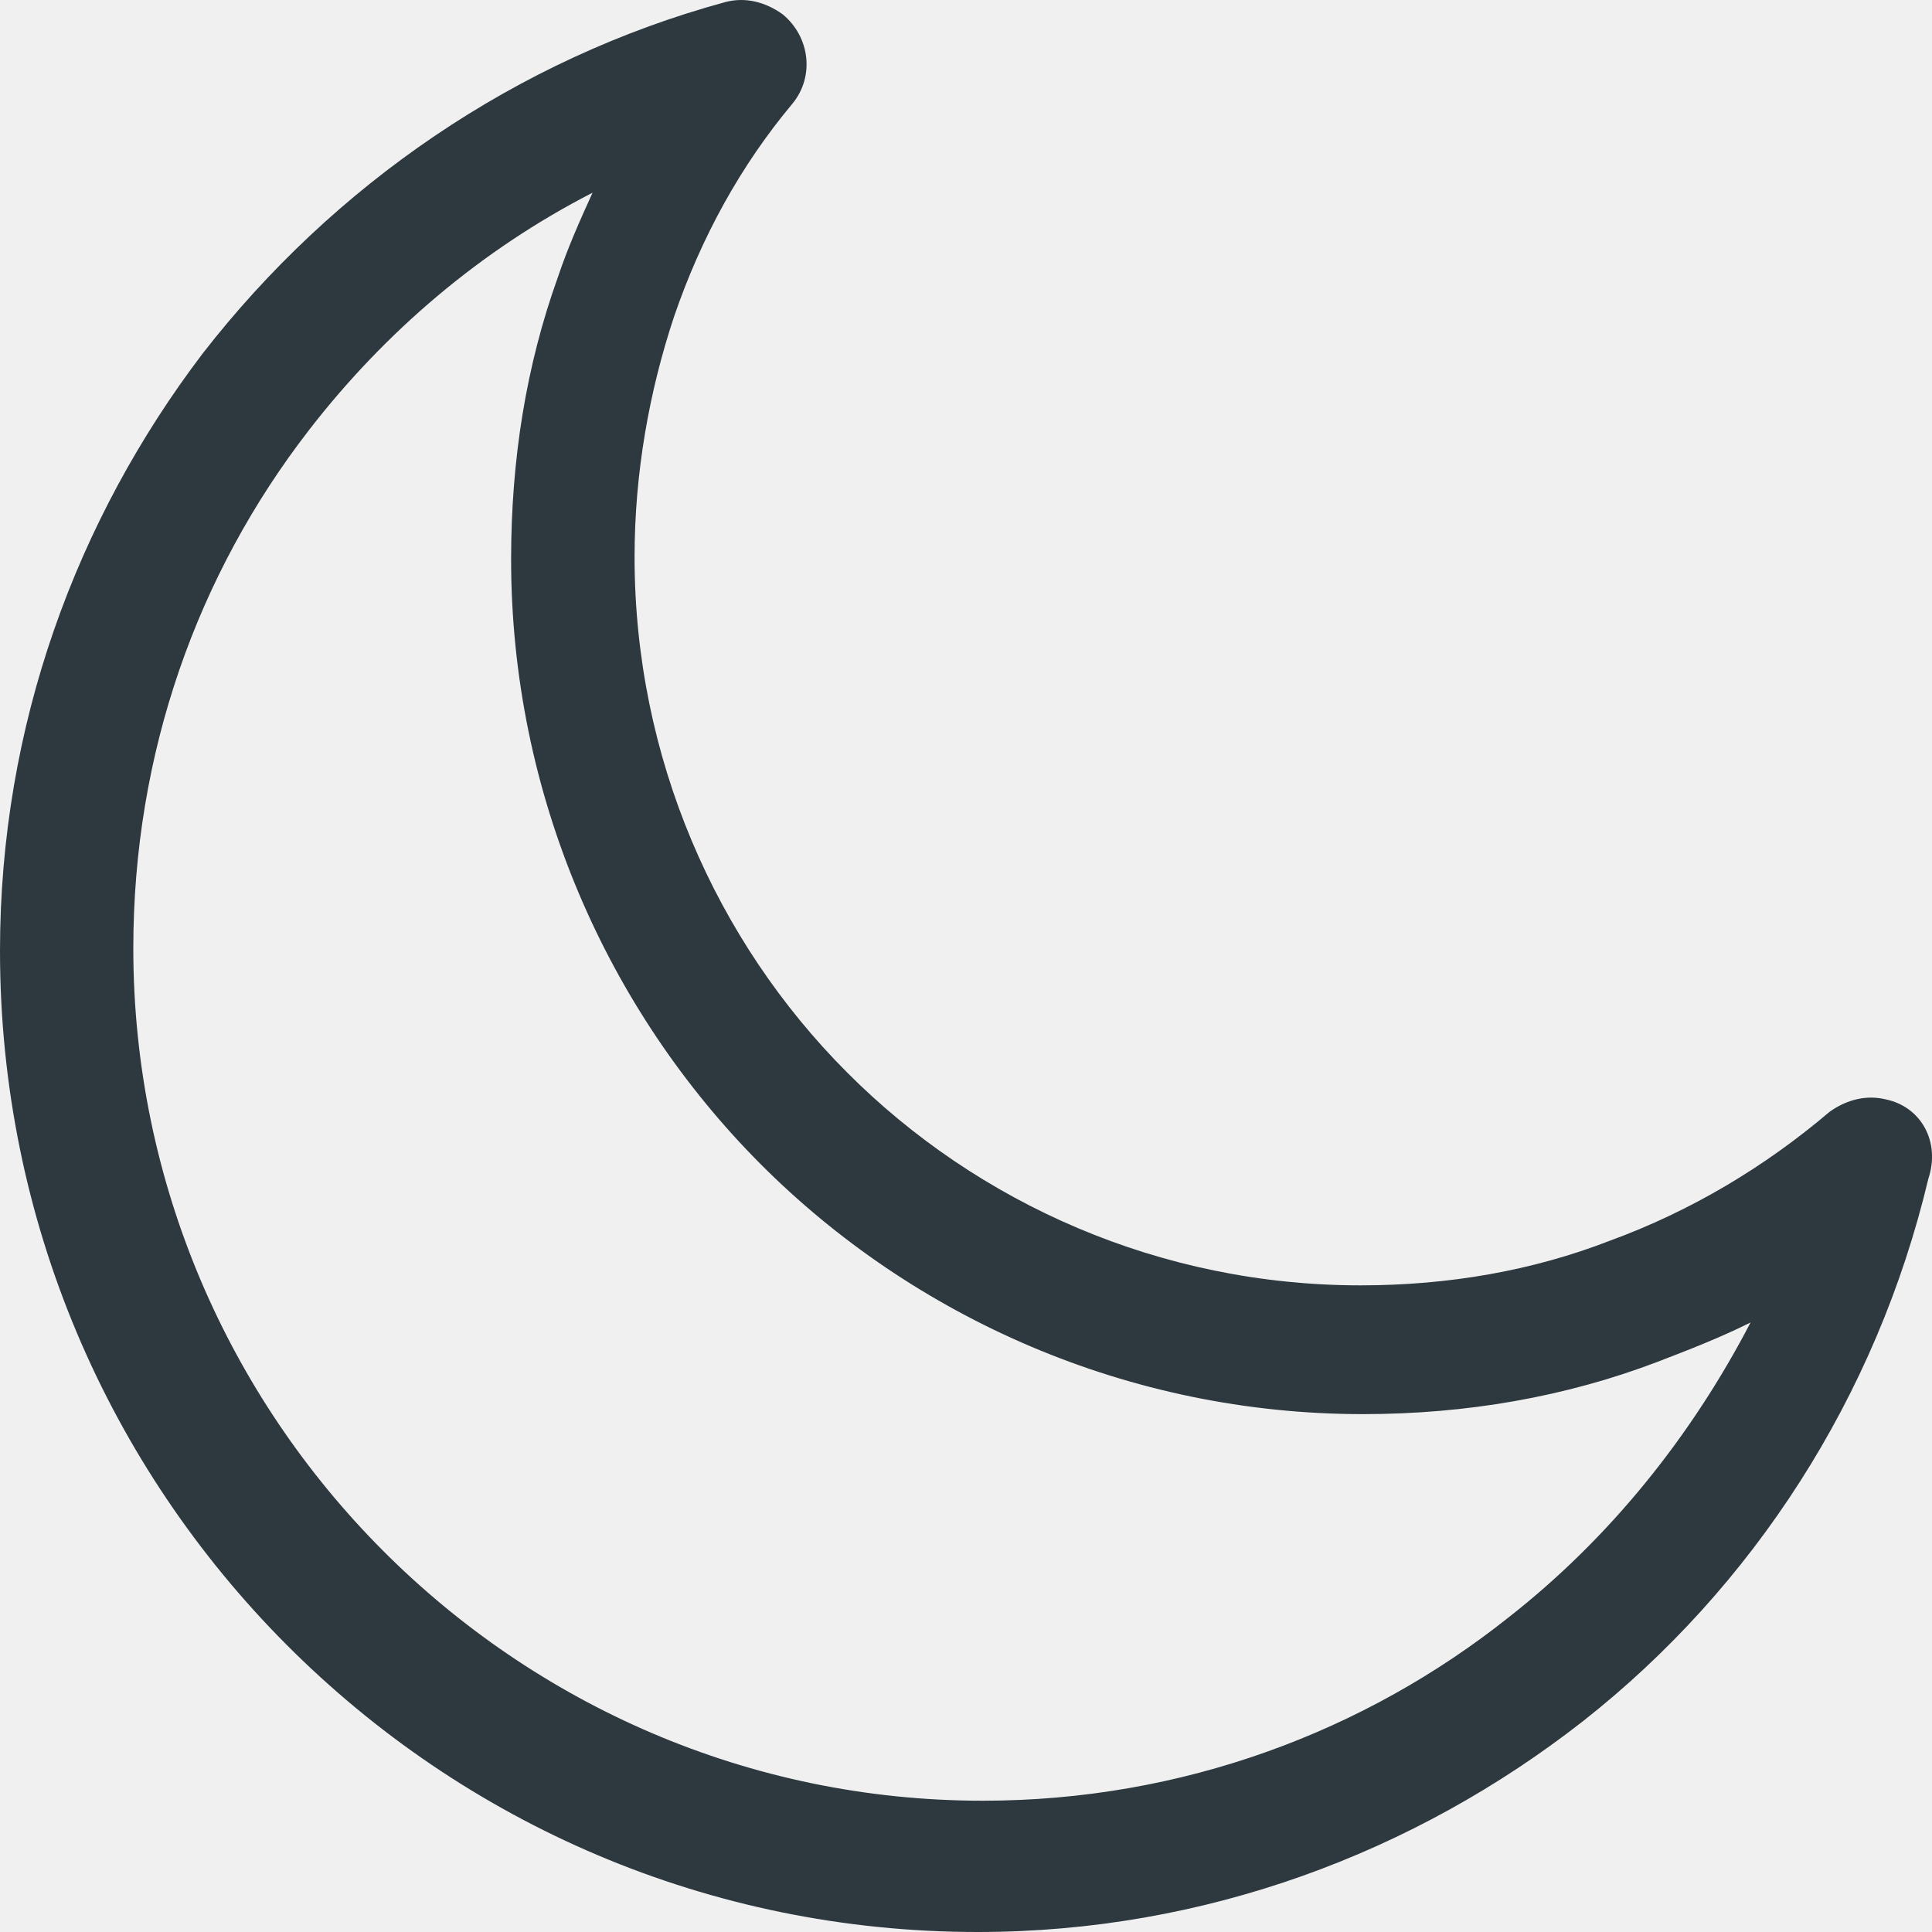
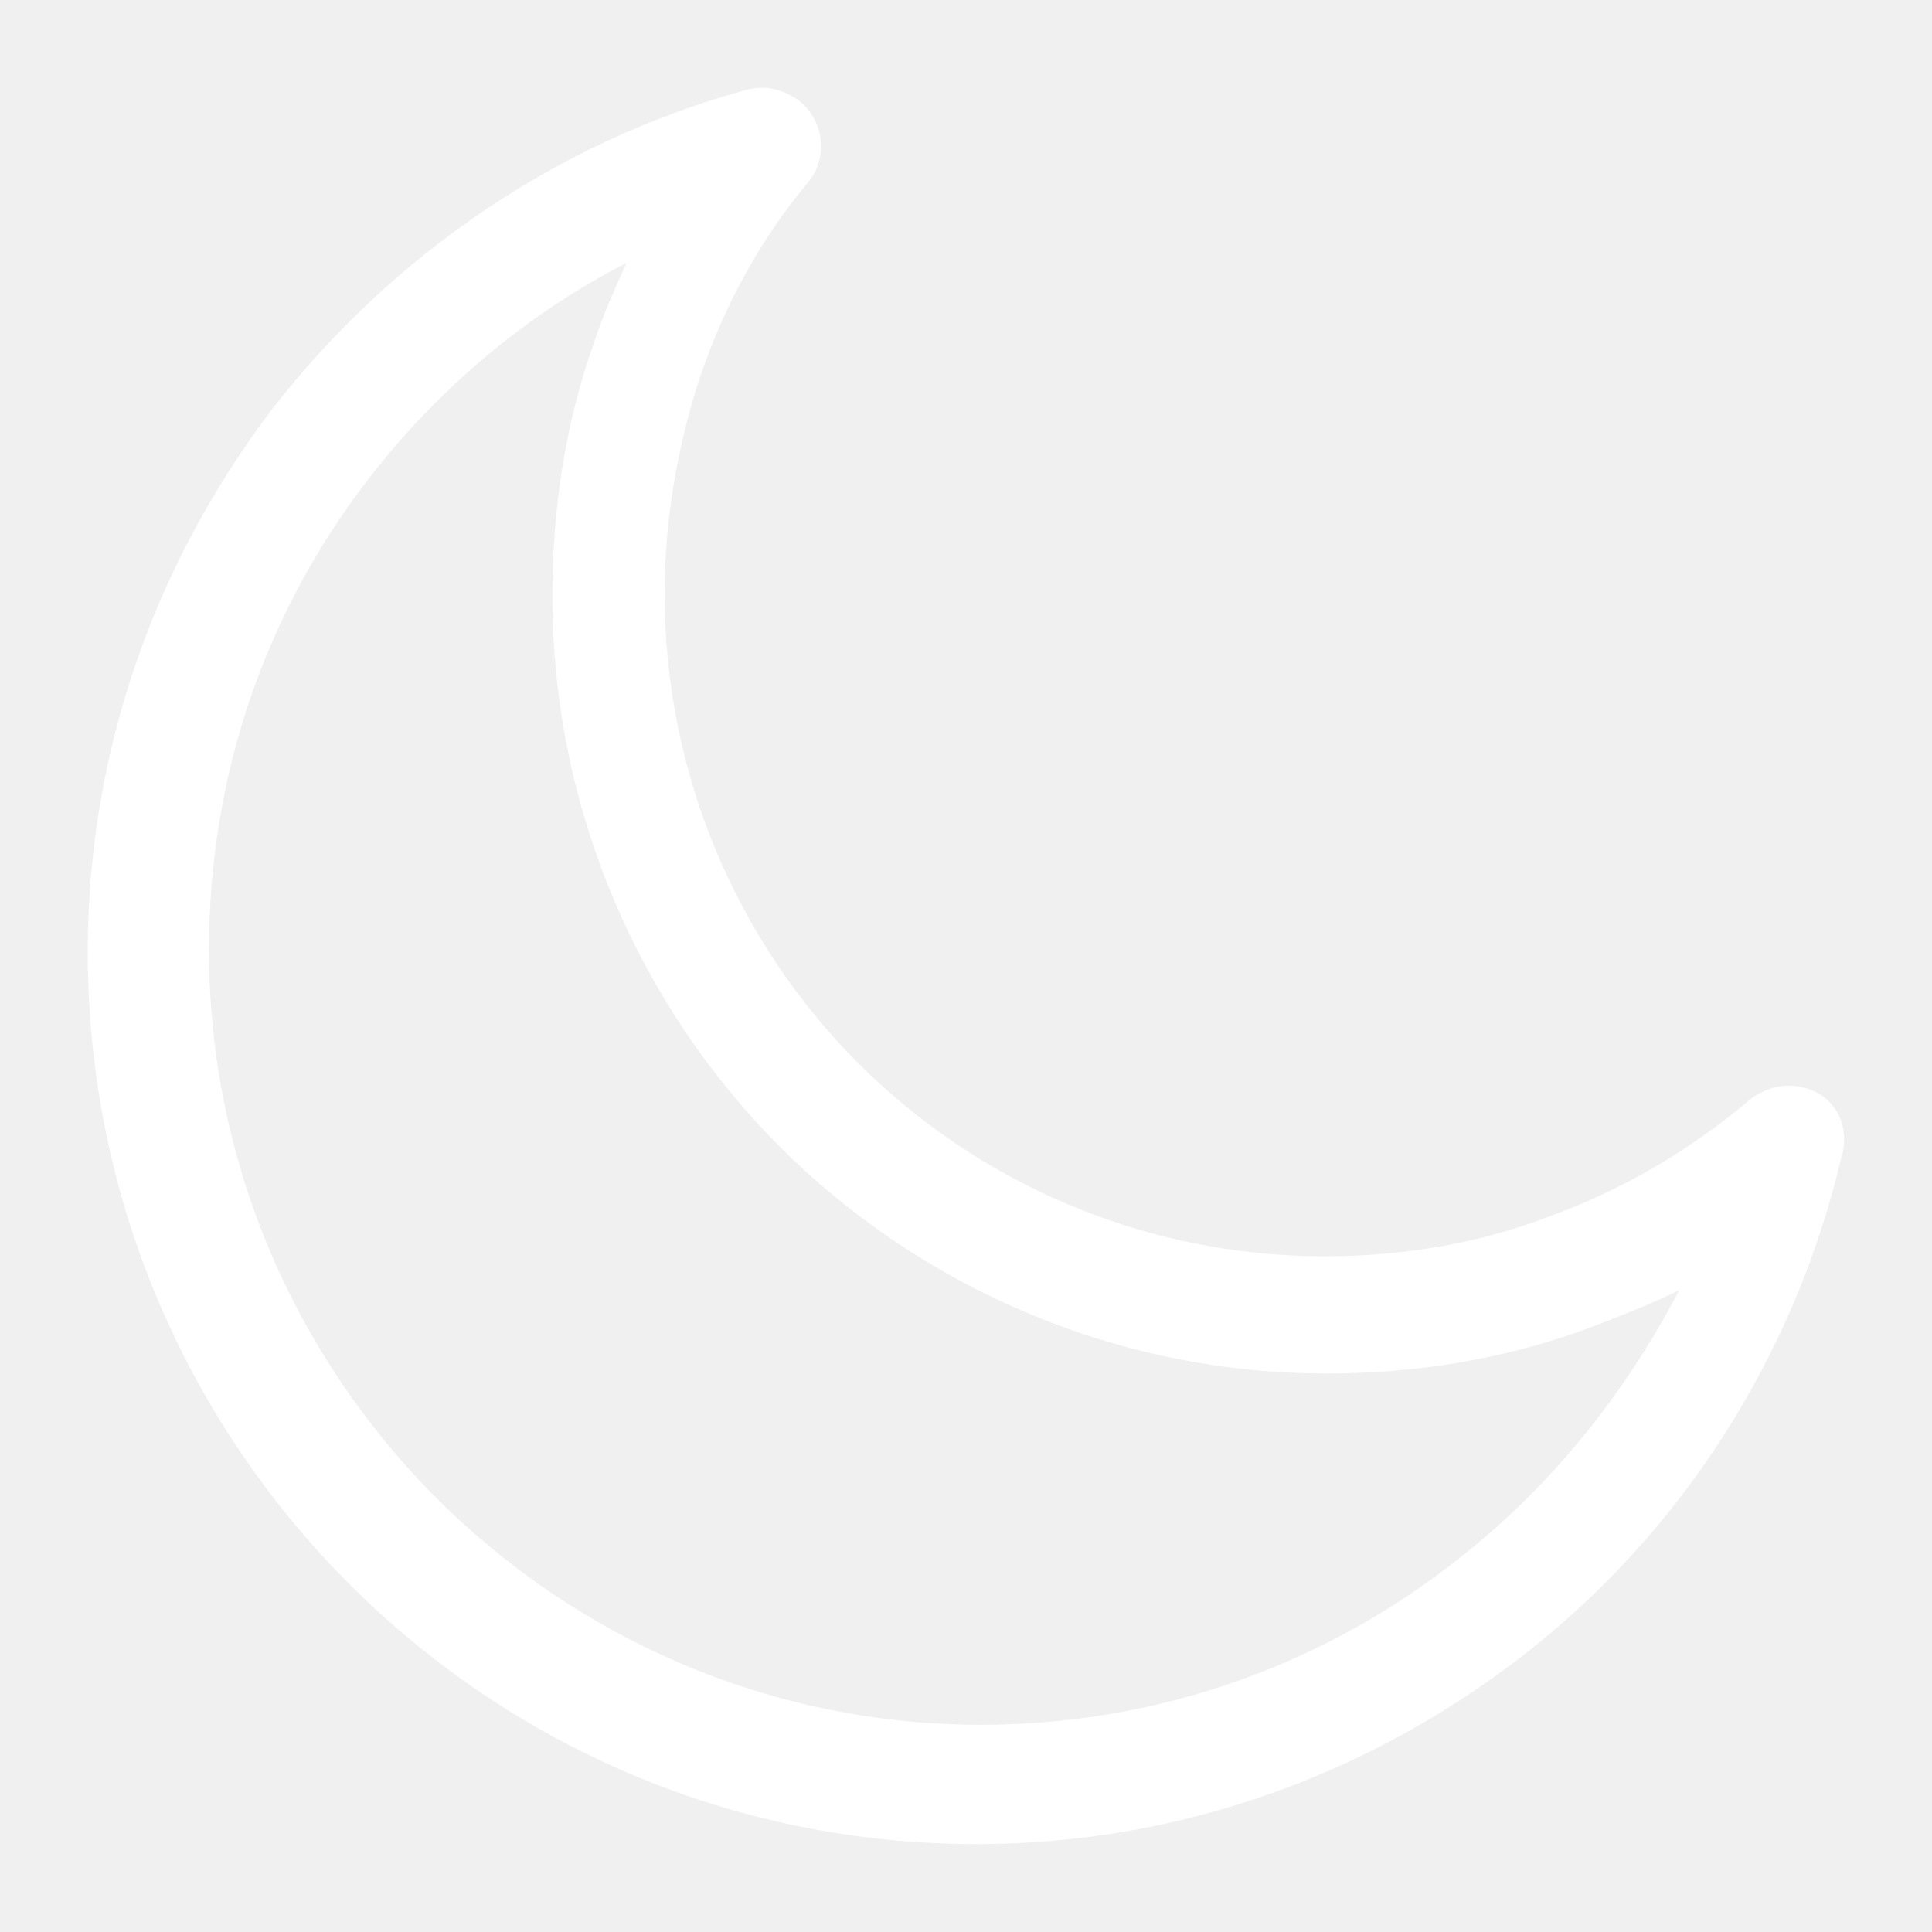
- <svg xmlns="http://www.w3.org/2000/svg" width="20" height="20" viewBox="0 0 20 20" fill="none">
-   <path d="M19.527 11.382C19.323 11.331 19.118 11.382 18.939 11.51C18.275 12.075 17.508 12.536 16.665 12.844C15.872 13.152 15.003 13.306 14.083 13.306C12.013 13.306 10.121 12.459 8.767 11.1C7.412 9.741 6.569 7.843 6.569 5.765C6.569 4.893 6.722 4.046 6.978 3.277C7.259 2.456 7.668 1.712 8.205 1.071C8.435 0.789 8.383 0.379 8.102 0.148C7.923 0.02 7.719 -0.032 7.514 0.02C5.342 0.61 3.45 1.918 2.096 3.662C0.792 5.38 0 7.509 0 9.843C0 12.639 1.125 15.178 2.965 17.025C4.805 18.872 7.335 20 10.121 20C12.473 20 14.645 19.179 16.384 17.82C18.147 16.435 19.425 14.46 19.962 12.203C20.09 11.818 19.885 11.459 19.527 11.382ZM15.617 16.743C14.134 17.922 12.243 18.641 10.173 18.641C7.744 18.641 5.546 17.64 3.962 16.05C2.377 14.46 1.38 12.254 1.38 9.817C1.38 7.791 2.045 5.945 3.195 4.457C3.987 3.431 4.984 2.585 6.134 1.995C6.006 2.277 5.879 2.559 5.776 2.867C5.444 3.79 5.291 4.765 5.291 5.791C5.291 8.227 6.288 10.459 7.872 12.049C9.457 13.639 11.681 14.639 14.109 14.639C15.182 14.639 16.204 14.46 17.15 14.101C17.483 13.973 17.815 13.844 18.122 13.69C17.508 14.87 16.665 15.922 15.617 16.743Z" fill="#2D383F" />
+ <svg xmlns="http://www.w3.org/2000/svg" width="12" height="12" viewBox="0 0 12 12" fill="none">
+   <g clip-path="url(#clip0_1302_629)">
+     <path d="M11.197 6.754C11.085 6.726 10.974 6.754 10.876 6.824C10.514 7.132 10.095 7.383 9.635 7.551C9.203 7.719 8.729 7.803 8.227 7.803C7.098 7.803 6.066 7.341 5.327 6.6C4.588 5.858 4.128 4.823 4.128 3.69C4.128 3.214 4.212 2.753 4.351 2.333C4.505 1.885 4.728 1.479 5.021 1.13C5.146 0.976 5.118 0.752 4.965 0.626C4.867 0.556 4.756 0.528 4.644 0.556C3.459 0.878 2.428 1.591 1.689 2.543C0.978 3.48 0.545 4.641 0.545 5.914C0.545 7.439 1.159 8.824 2.163 9.832C3.166 10.839 4.547 11.454 6.066 11.454C7.349 11.454 8.534 11.007 9.482 10.265C10.444 9.51 11.141 8.433 11.434 7.201C11.503 6.992 11.392 6.796 11.197 6.754ZM9.064 9.678C8.255 10.321 7.223 10.713 6.094 10.713C4.77 10.713 3.571 10.167 2.706 9.3C1.842 8.433 1.298 7.229 1.298 5.9C1.298 4.795 1.661 3.788 2.288 2.976C2.72 2.417 3.264 1.955 3.891 1.633C3.822 1.787 3.752 1.941 3.696 2.109C3.515 2.613 3.431 3.144 3.431 3.704C3.431 5.033 3.975 6.25 4.839 7.118C5.704 7.985 6.917 8.531 8.241 8.531C8.827 8.531 9.384 8.433 9.9 8.237C10.081 8.167 10.263 8.097 10.43 8.013C10.095 8.656 9.635 9.23 9.064 9.678Z" fill="white" />
+   </g>
+   <defs>
+     <clipPath id="clip0_1302_629">
+       <rect width="12" height="12" fill="white" />
+     </clipPath>
+   </defs>
</svg>
